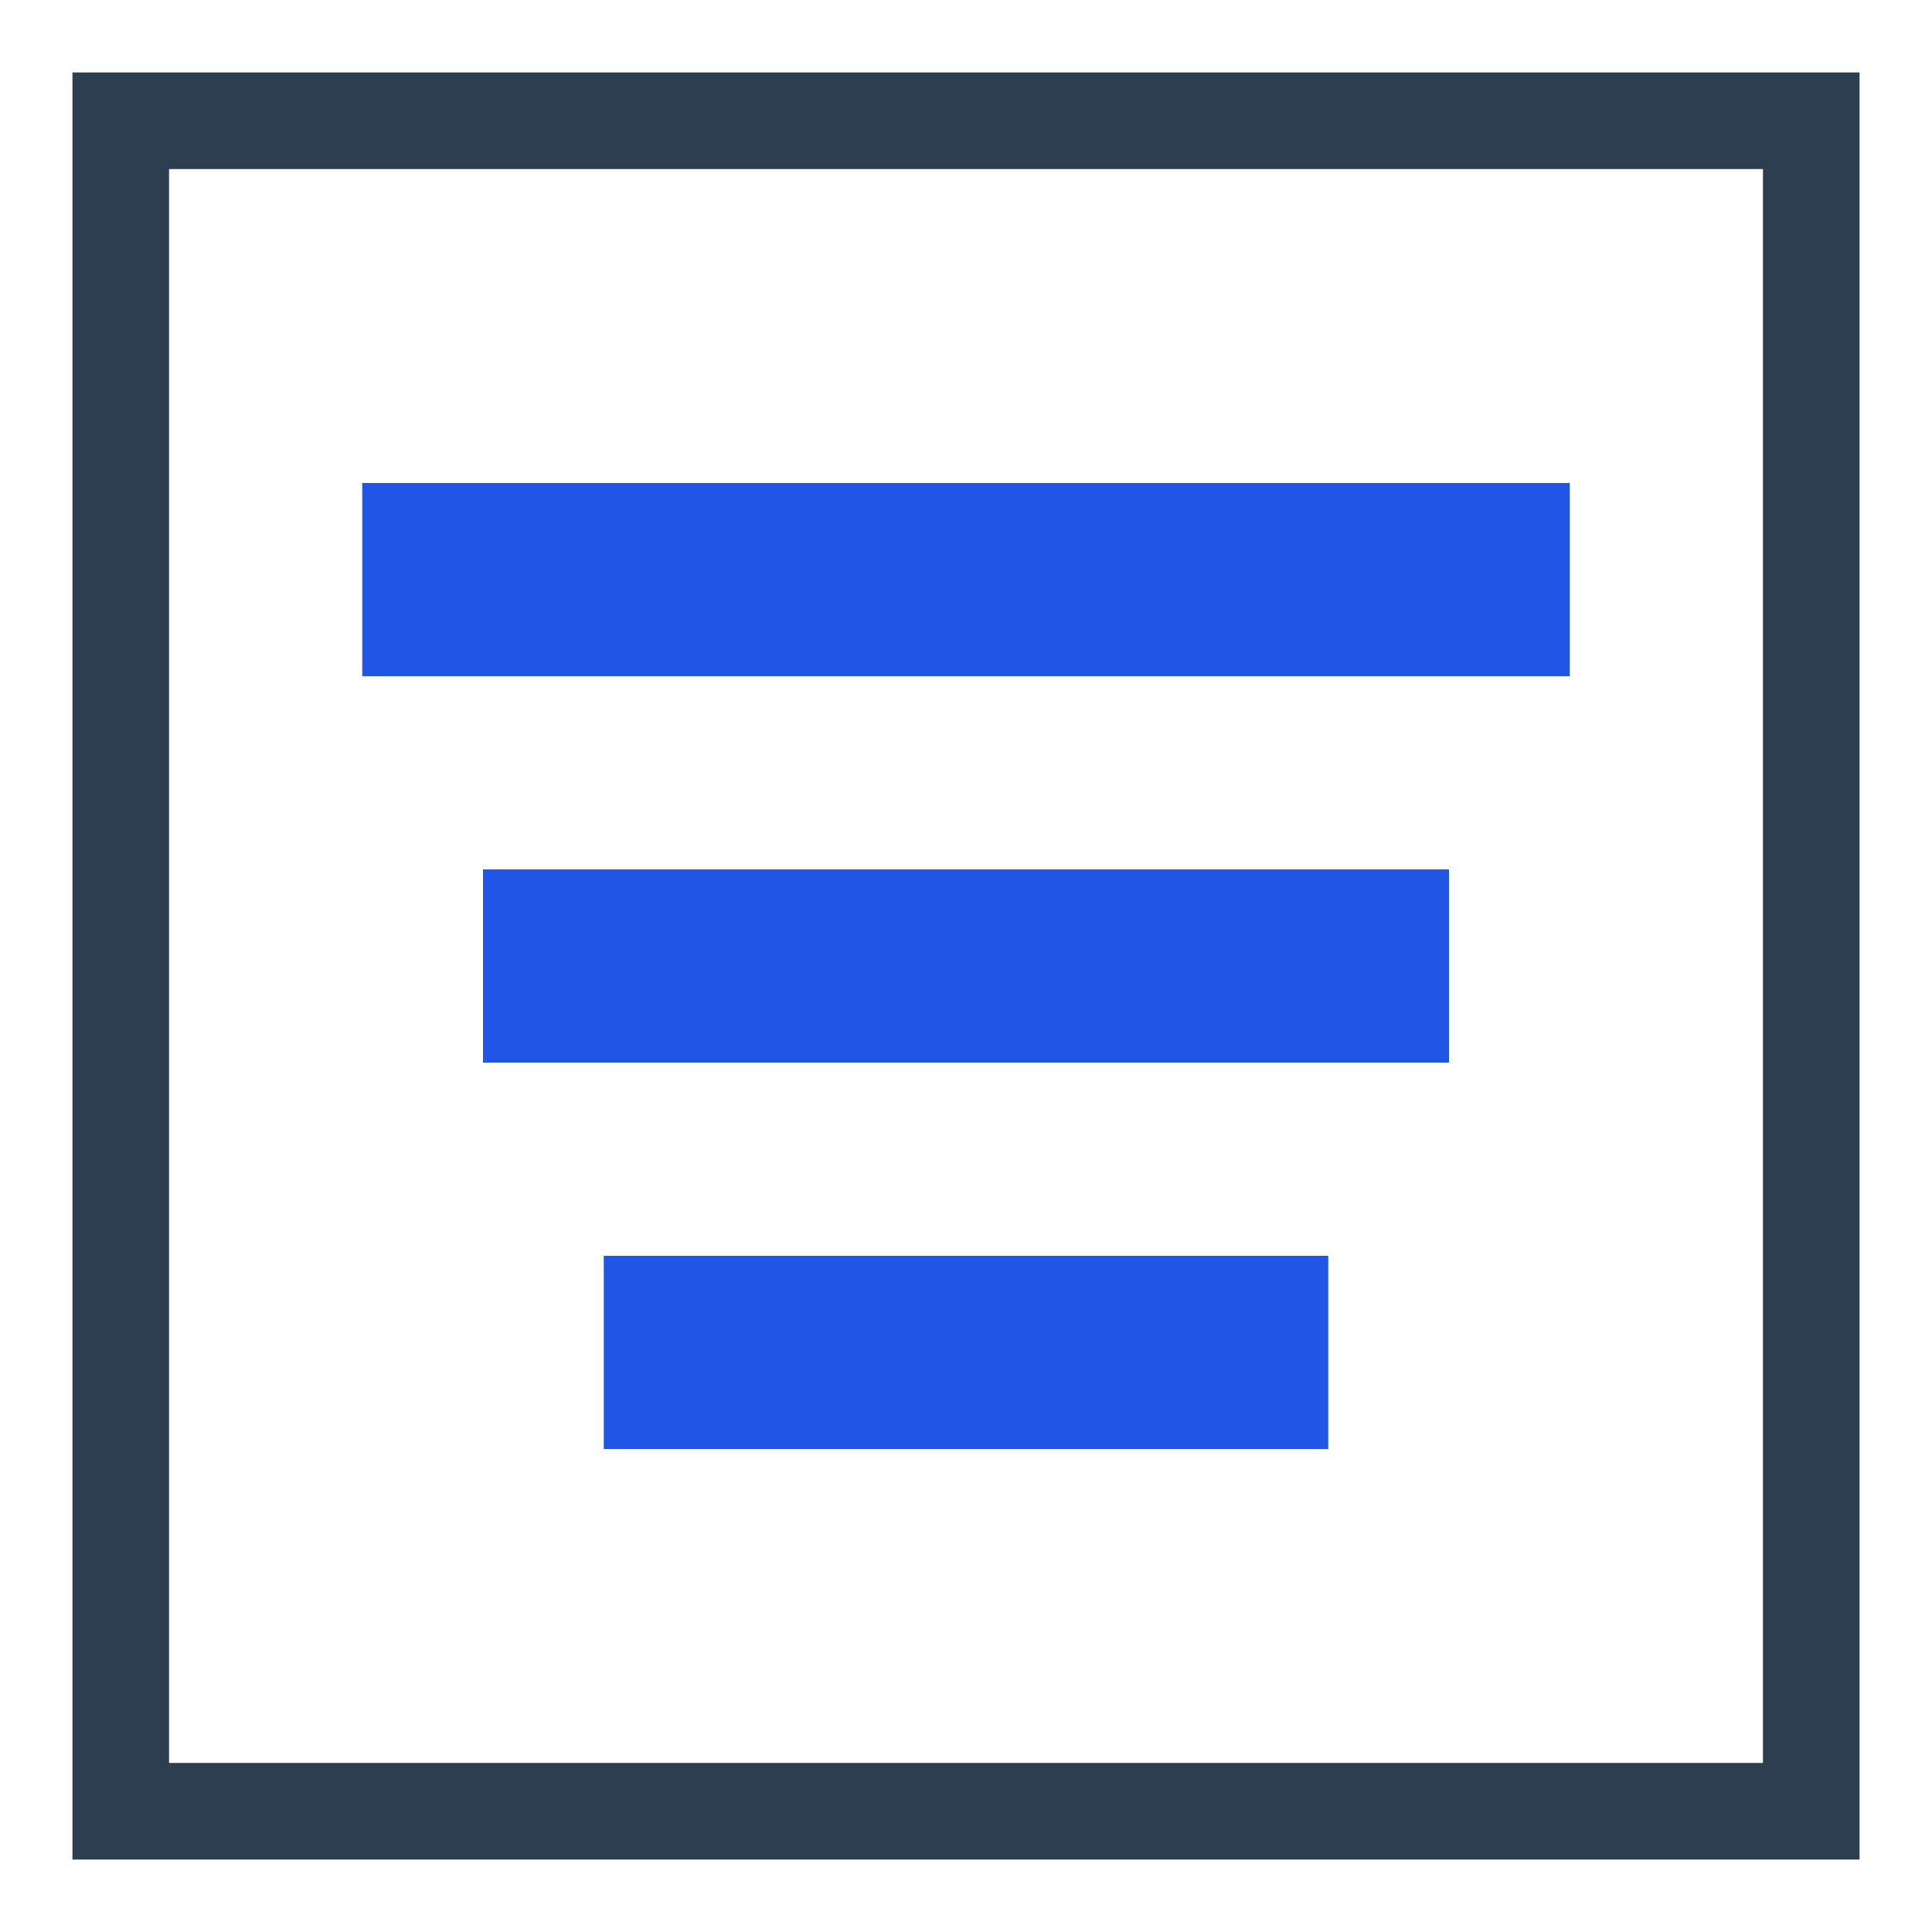
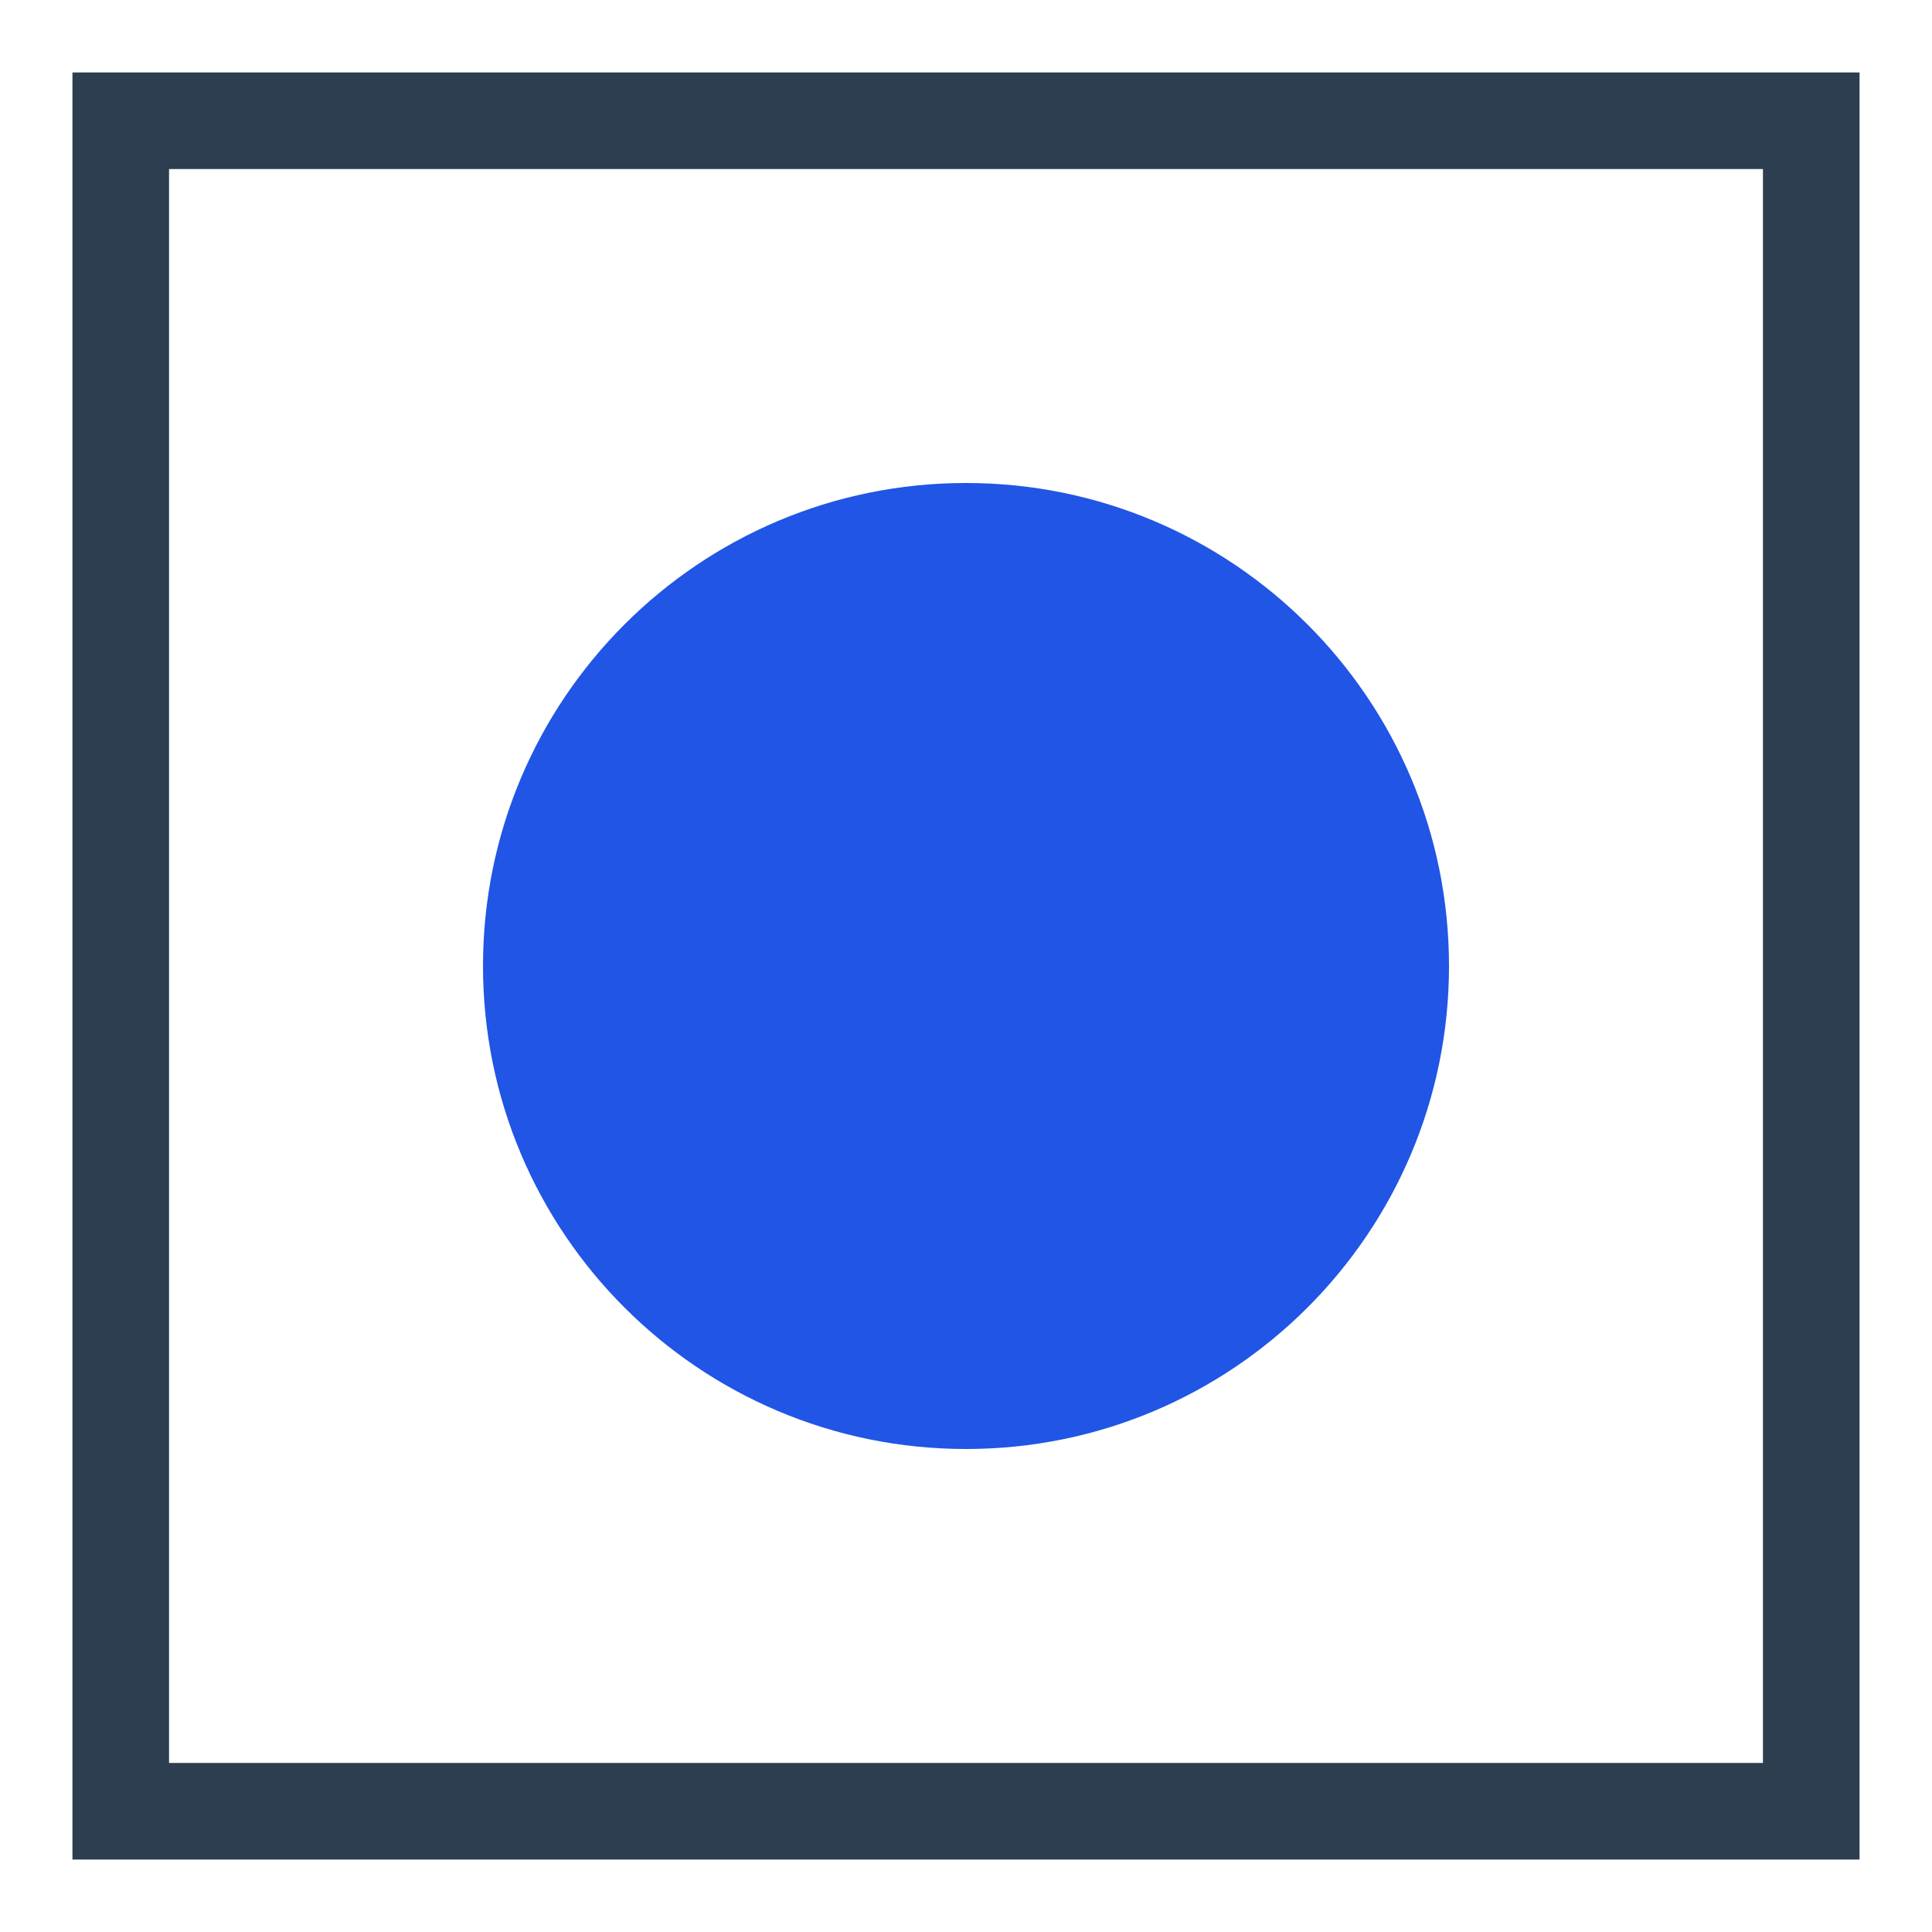
<svg xmlns="http://www.w3.org/2000/svg" width="80" height="80" viewBox="0 0 80 80">
  <rect x="5" y="5" width="70" height="70" fill="none" stroke="#2c3e50" stroke-width="4" />
-   <rect x="15" y="20" width="50" height="8" fill="#2055E5" />
-   <rect x="20" y="36" width="40" height="8" fill="#2055E5" />
-   <rect x="25" y="52" width="30" height="8" fill="#2055E5" />
+   <circle cx="40" cy="40" r="20" fill="#2055E5FF" />
</svg>
